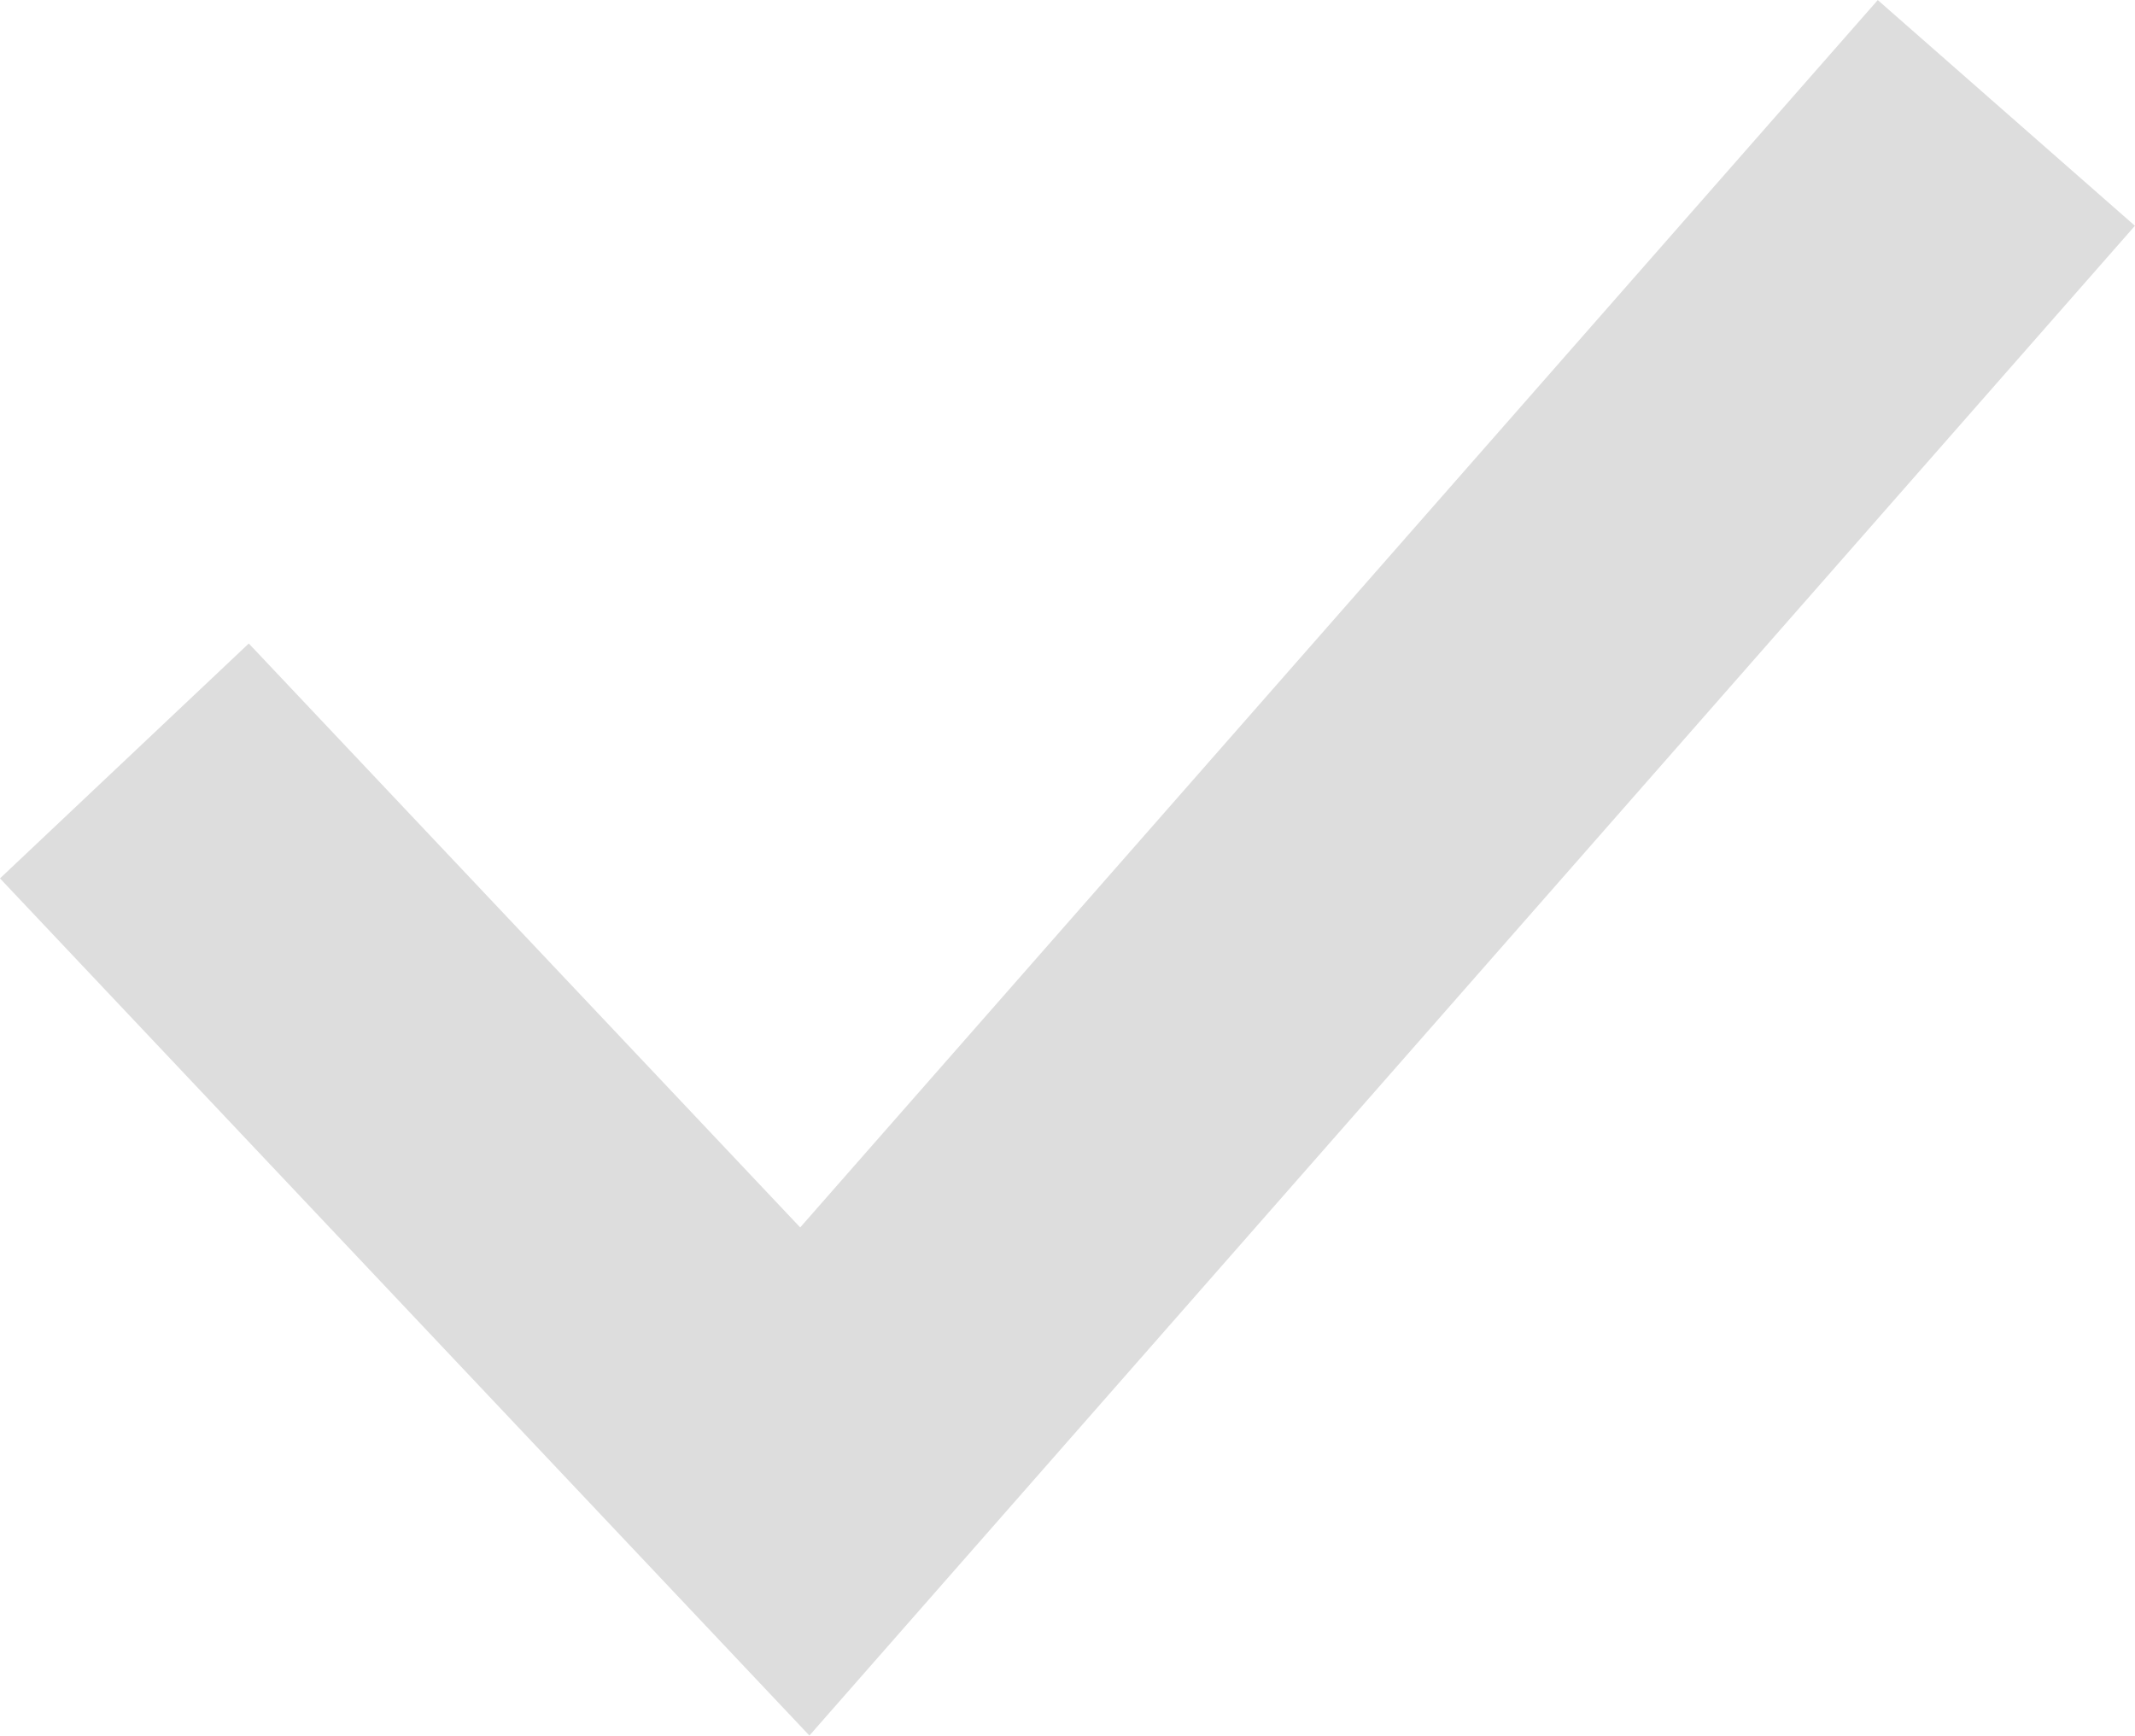
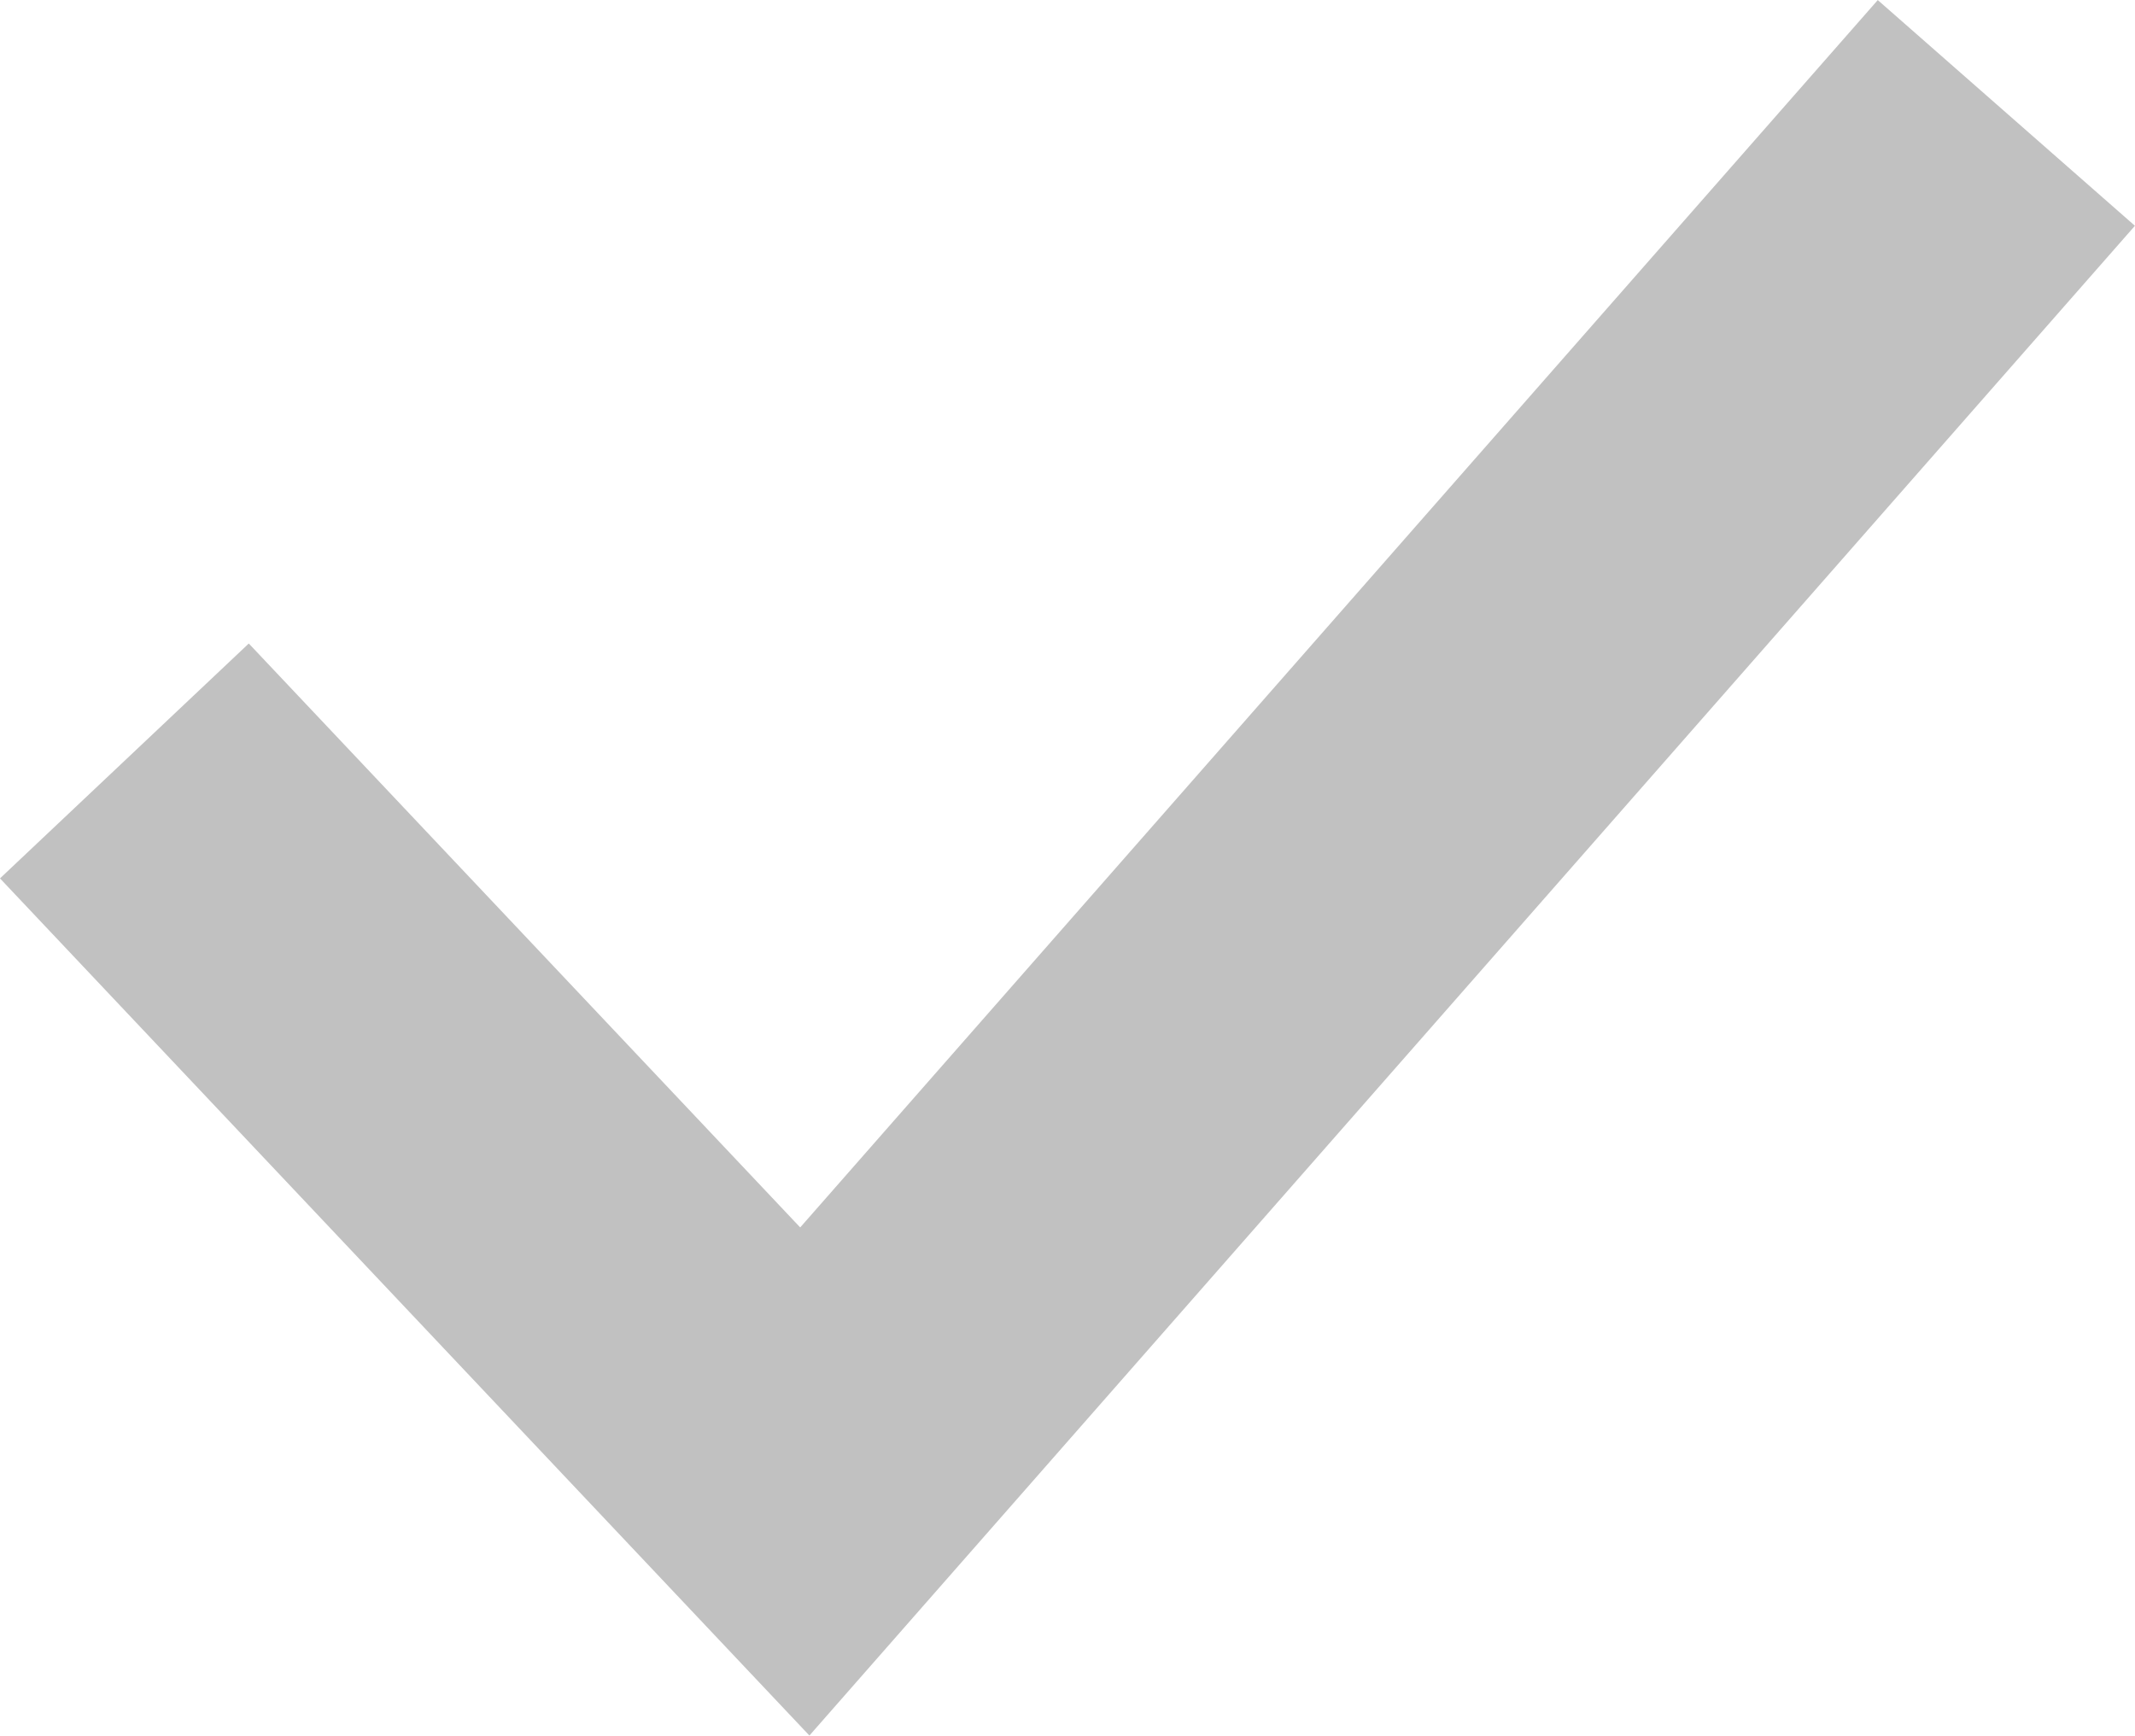
<svg xmlns="http://www.w3.org/2000/svg" width="12.479" height="10.145" viewBox="0 0 12.479 10.145">
  <defs>
    <style>
      .cls-1 {
        fill: none;
-         stroke: #ddd;
+         stroke: #c1c1c1;
        stroke-width: 2px;
      }
    </style>
  </defs>
  <path id="check" class="cls-1" d="M5603.212,2335l-4.212,3.977,8,7.023" transform="translate(-2334.273 5607.66) rotate(-90)" />
</svg>
